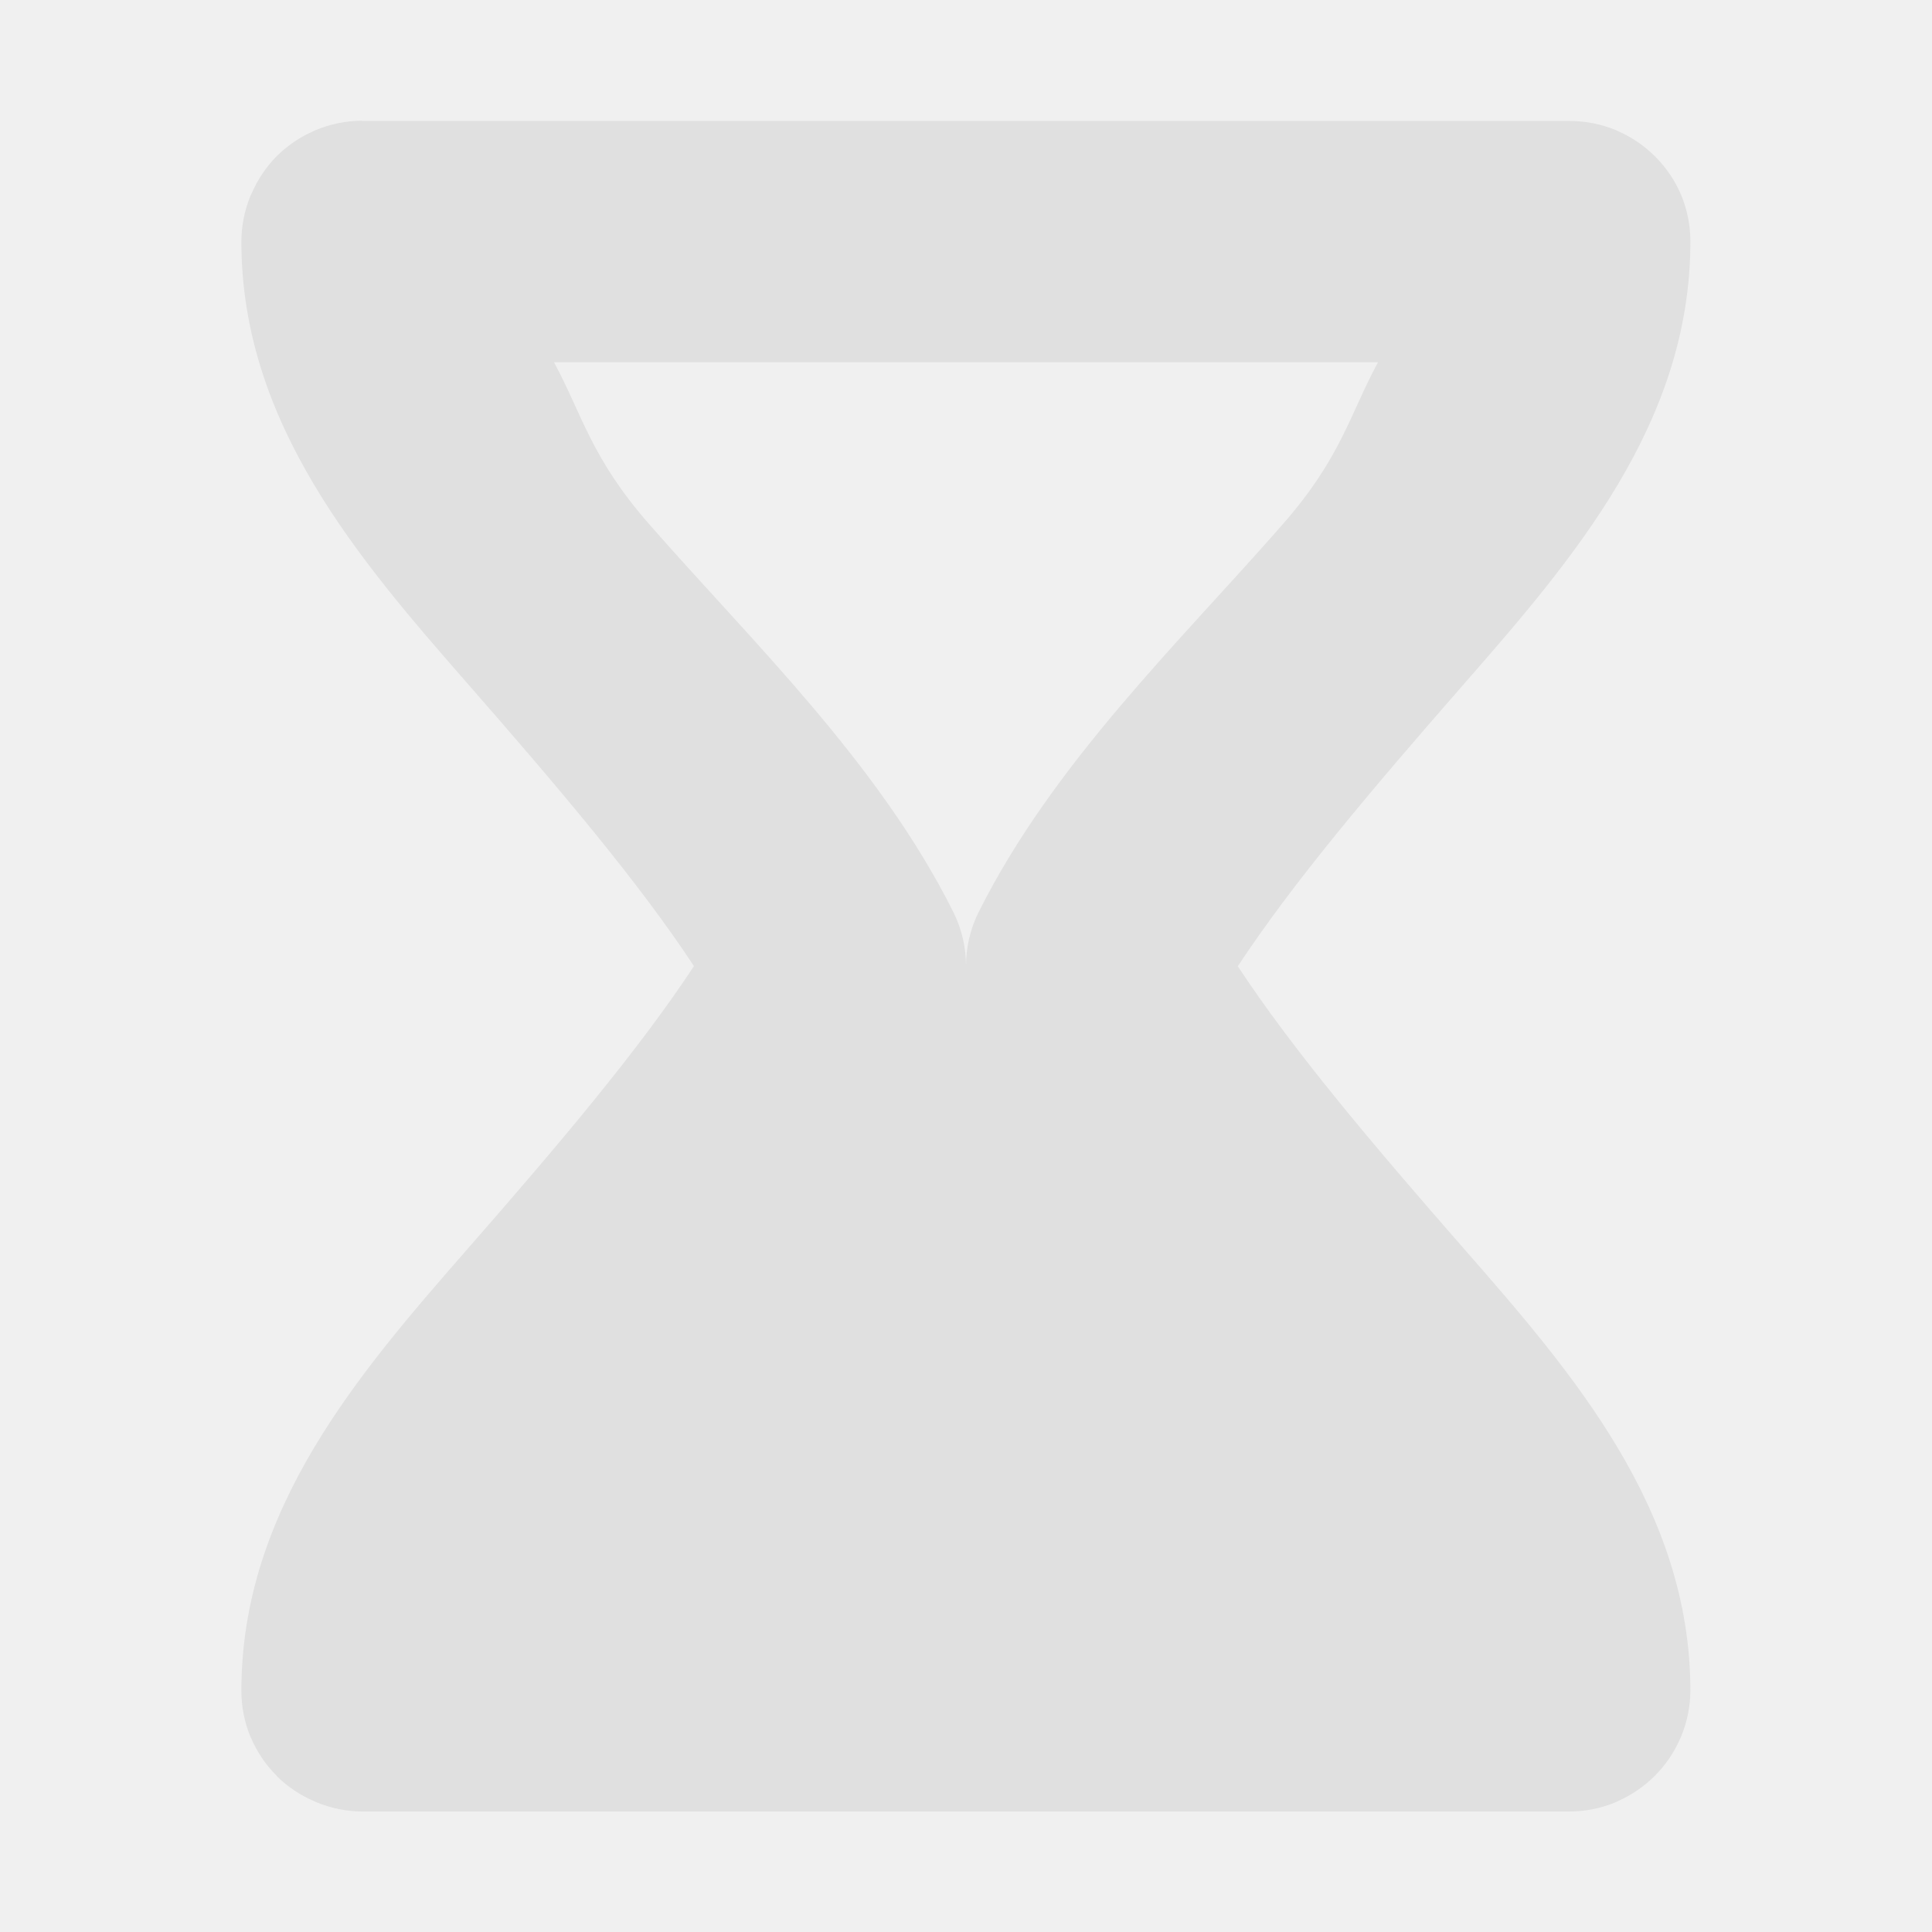
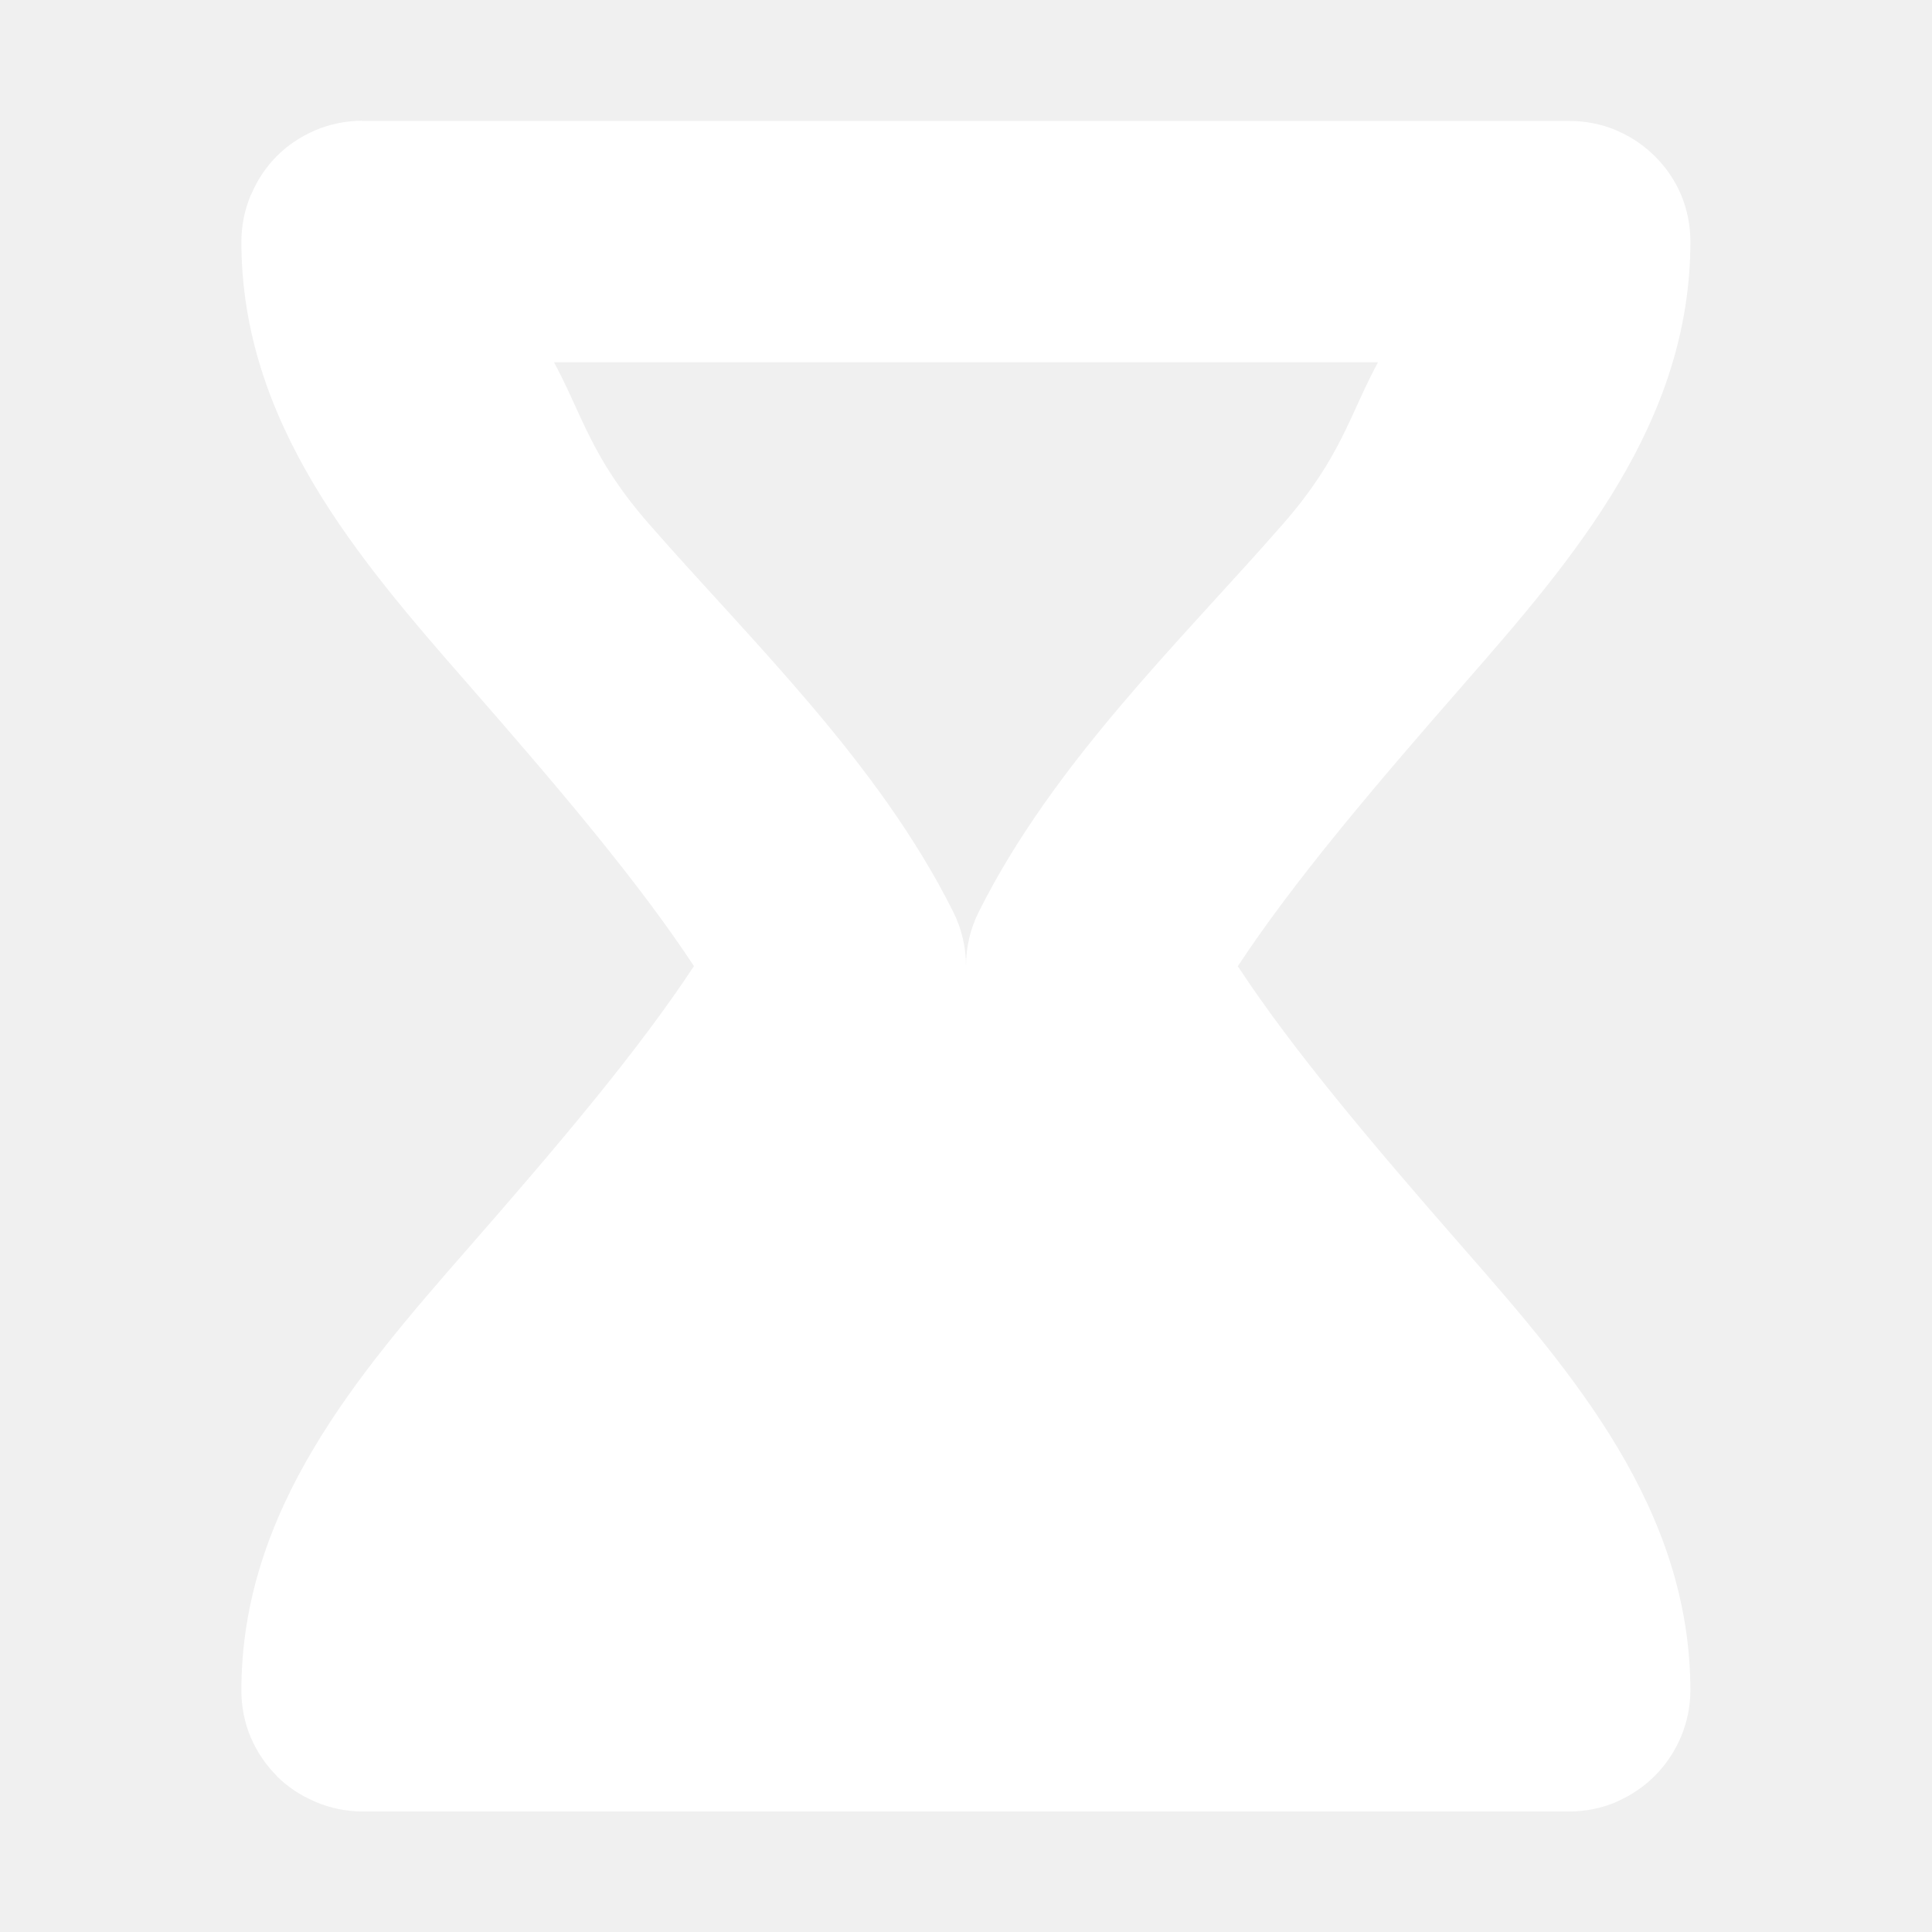
<svg xmlns="http://www.w3.org/2000/svg" height="32" viewBox="0 0 16 16" width="32">
-   <path d="m3 1a1 1 0 0 0 -.387.078 1 1 0 0 0 -.002 0c-.002.001-.004.003-.006.004a1 1 0 0 0 -.311.209c-.001.001-.003.003-.004.004a1 1 0 0 0 -.205.305c-.003.007-.007.013-.01.02a1 1 0 0 0 -.076.381c0 1.5.967 2.625 1.873 3.66.761.87 1.416 1.643 1.875 2.34-.459.697-1.114 1.472-1.875 2.342-.906 1.036-1.873 2.158-1.873 3.658a1 1 0 0 0 .078.389v.002c.001.002.003.004.004.006a1 1 0 0 0 .209.307c.001.001.003.005.004.006a1 1 0 0 0 .301.203c.009.004.018.008.027.012a1 1 0 0 0 .377.076h10a1 1 0 0 0 .375-.074c.01-.004.019-.009.029-.014a1 1 0 0 0 .293-.199c.005-.005.009-.009.014-.014a1 1 0 0 0 .201-.295c.004-.009.008-.018.012-.027a1 1 0 0 0 .076-.377c0-1.5-.967-2.623-1.873-3.658-.761-.87-1.416-1.644-1.875-2.342.459-.697 1.114-1.47 1.875-2.34.906-1.036 1.873-2.16 1.873-3.66a1 1 0 0 0 -.078-.391 1 1 0 0 0 -.215-.316 1 1 0 0 0 -.311-.211 1 1 0 0 0 -.012-.006 1 1 0 0 0 -.385-.076h-10zm1.588 2h6.824c-.238.441-.305.789-.789 1.342-.844.965-1.898 1.972-2.518 3.211a1 1 0 0 0 -.105.447 1 1 0 0 0 -.105-.447c-.619-1.239-1.674-2.246-2.518-3.211-.484-.553-.551-.901-.789-1.342z" fill="#e0e0e0" />
+   <path d="m3 1a1 1 0 0 0 -.387.078 1 1 0 0 0 -.002 0c-.002.001-.004.003-.006.004a1 1 0 0 0 -.311.209c-.001.001-.003.003-.004.004a1 1 0 0 0 -.205.305c-.003.007-.007.013-.01.02a1 1 0 0 0 -.076.381c0 1.5.967 2.625 1.873 3.66.761.87 1.416 1.643 1.875 2.34-.459.697-1.114 1.472-1.875 2.342-.906 1.036-1.873 2.158-1.873 3.658a1 1 0 0 0 .078.389v.002c.001.002.003.004.004.006a1 1 0 0 0 .209.307c.001.001.003.005.004.006a1 1 0 0 0 .301.203c.009.004.018.008.027.012a1 1 0 0 0 .377.076h10a1 1 0 0 0 .375-.074c.01-.004.019-.009.029-.014a1 1 0 0 0 .293-.199c.005-.005.009-.009.014-.014a1 1 0 0 0 .201-.295c.004-.009.008-.018.012-.027a1 1 0 0 0 .076-.377c0-1.5-.967-2.623-1.873-3.658-.761-.87-1.416-1.644-1.875-2.342.459-.697 1.114-1.47 1.875-2.34.906-1.036 1.873-2.16 1.873-3.66a1 1 0 0 0 -.078-.391 1 1 0 0 0 -.215-.316 1 1 0 0 0 -.311-.211 1 1 0 0 0 -.012-.006 1 1 0 0 0 -.385-.076h-10zm1.588 2h6.824c-.238.441-.305.789-.789 1.342-.844.965-1.898 1.972-2.518 3.211a1 1 0 0 0 -.105.447 1 1 0 0 0 -.105-.447c-.619-1.239-1.674-2.246-2.518-3.211-.484-.553-.551-.901-.789-1.342z" fill="#ffffff" />
</svg>
